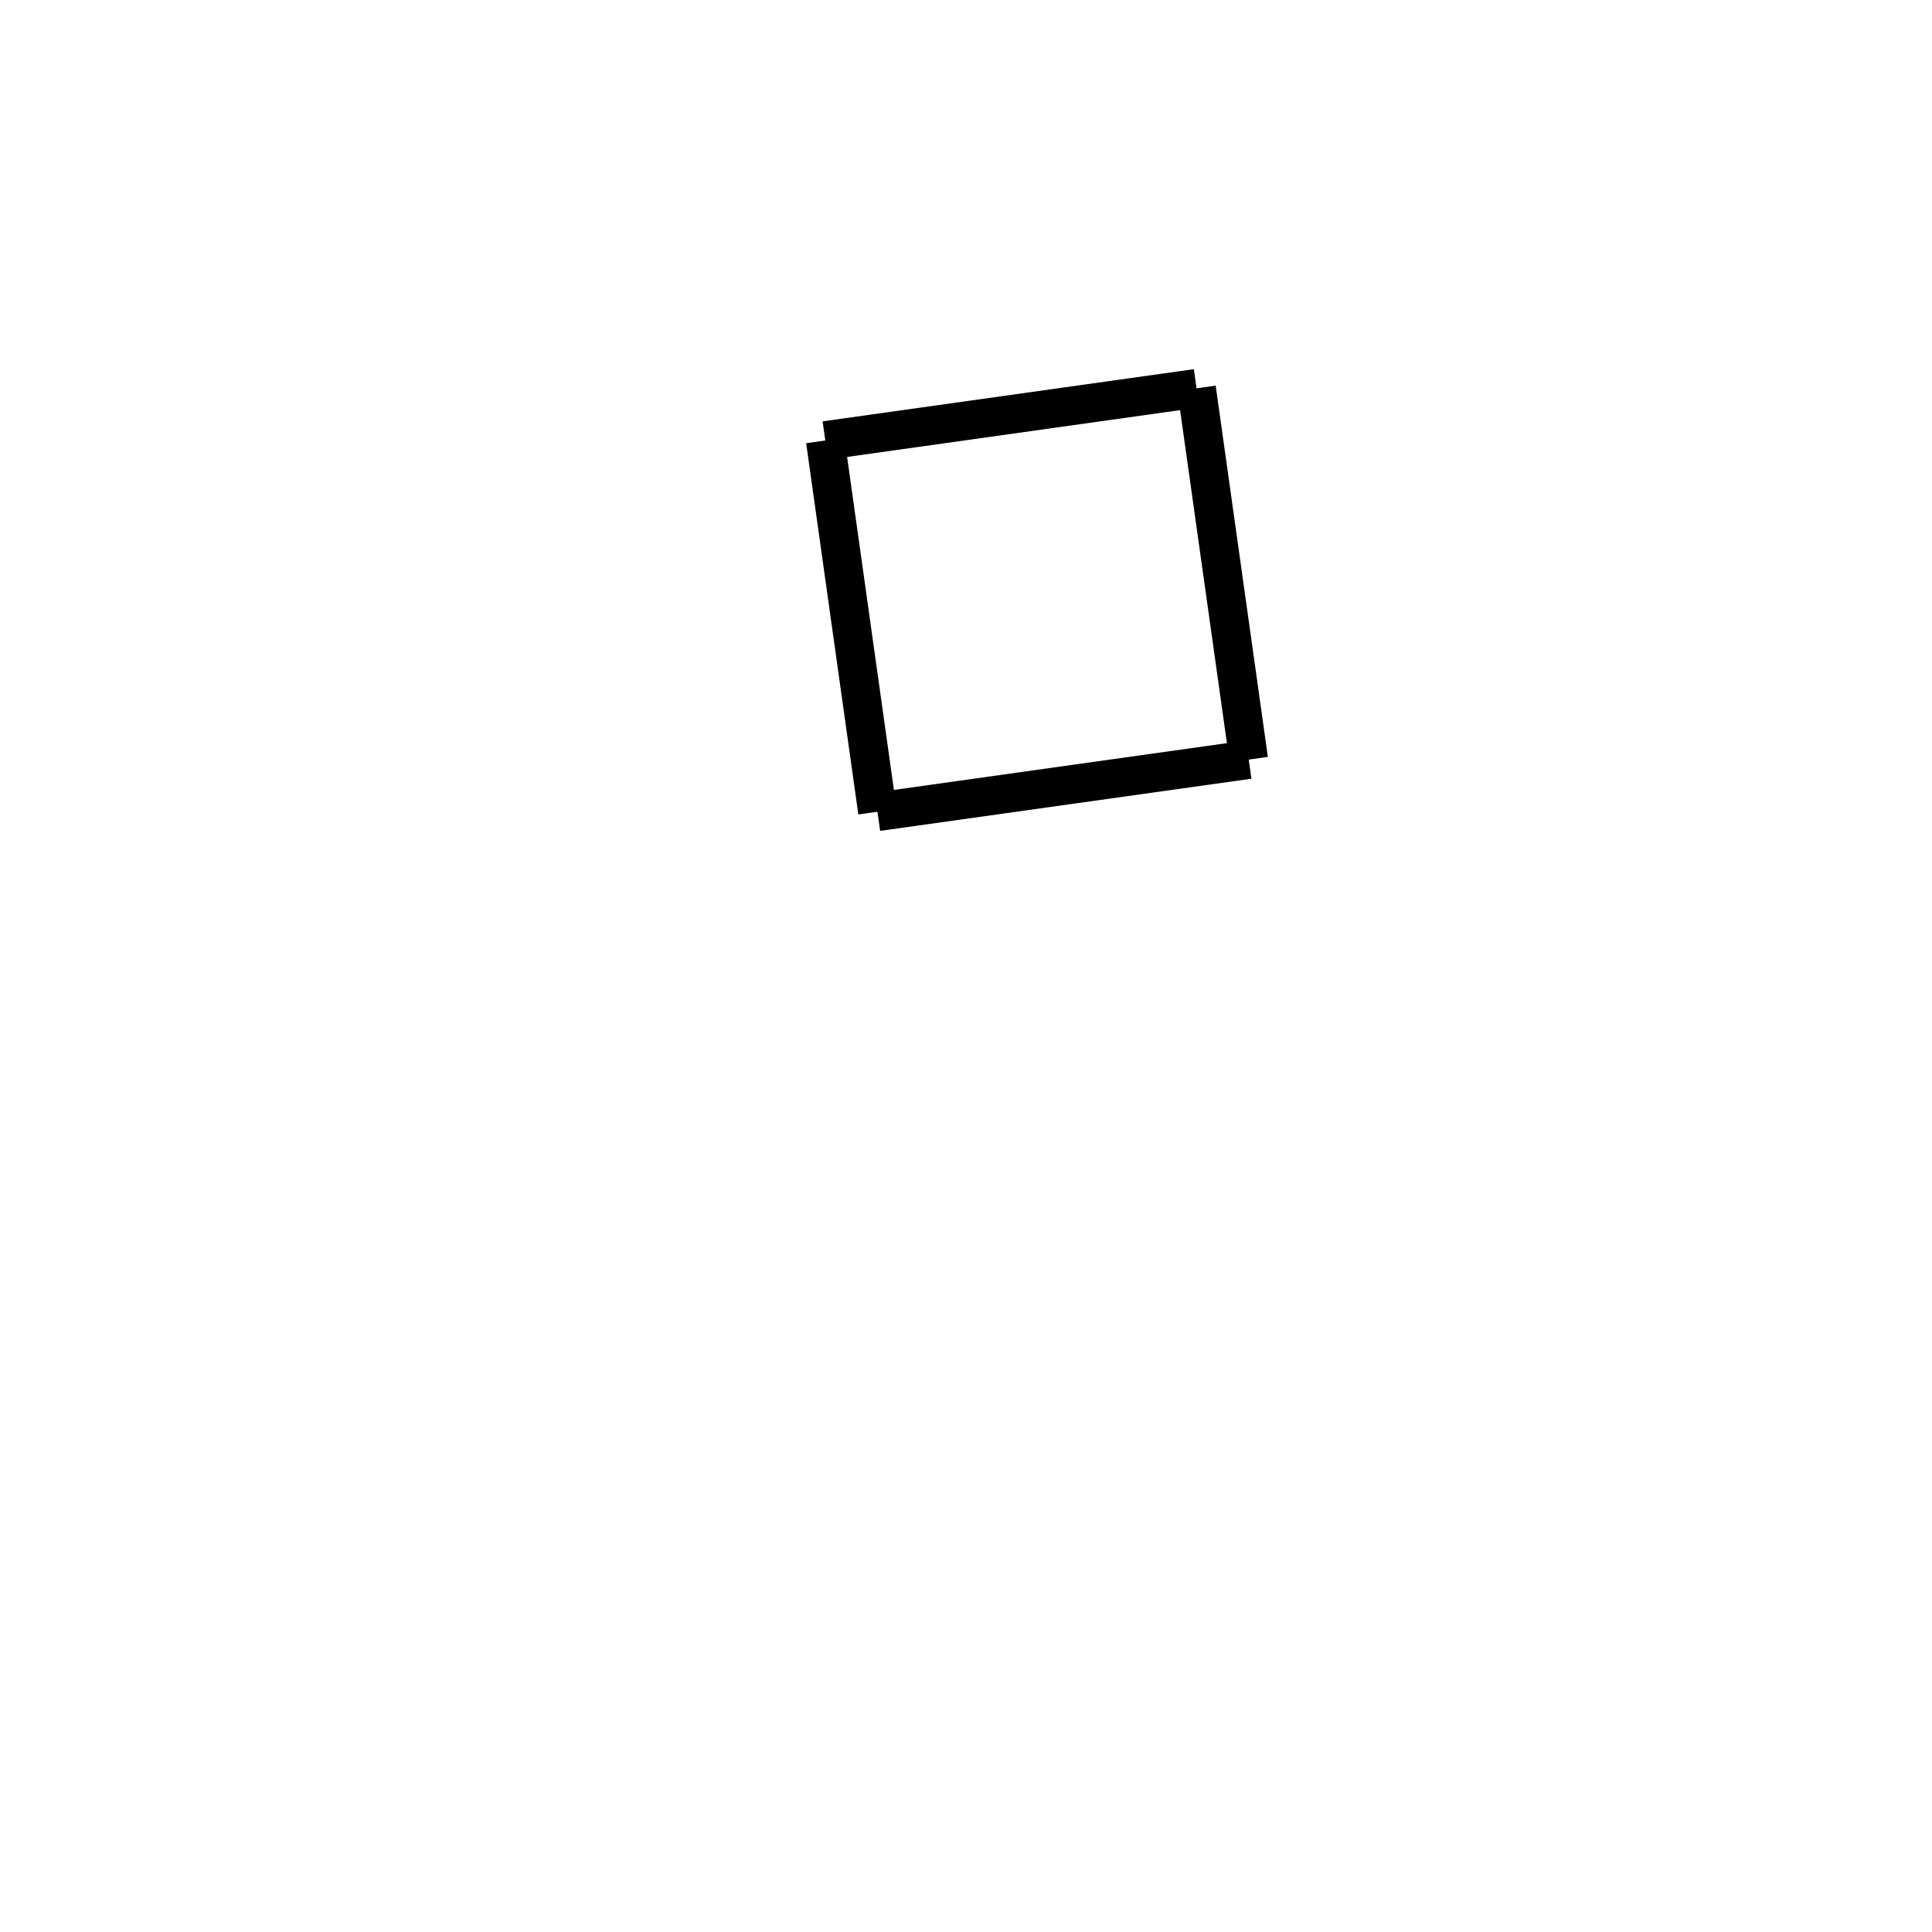
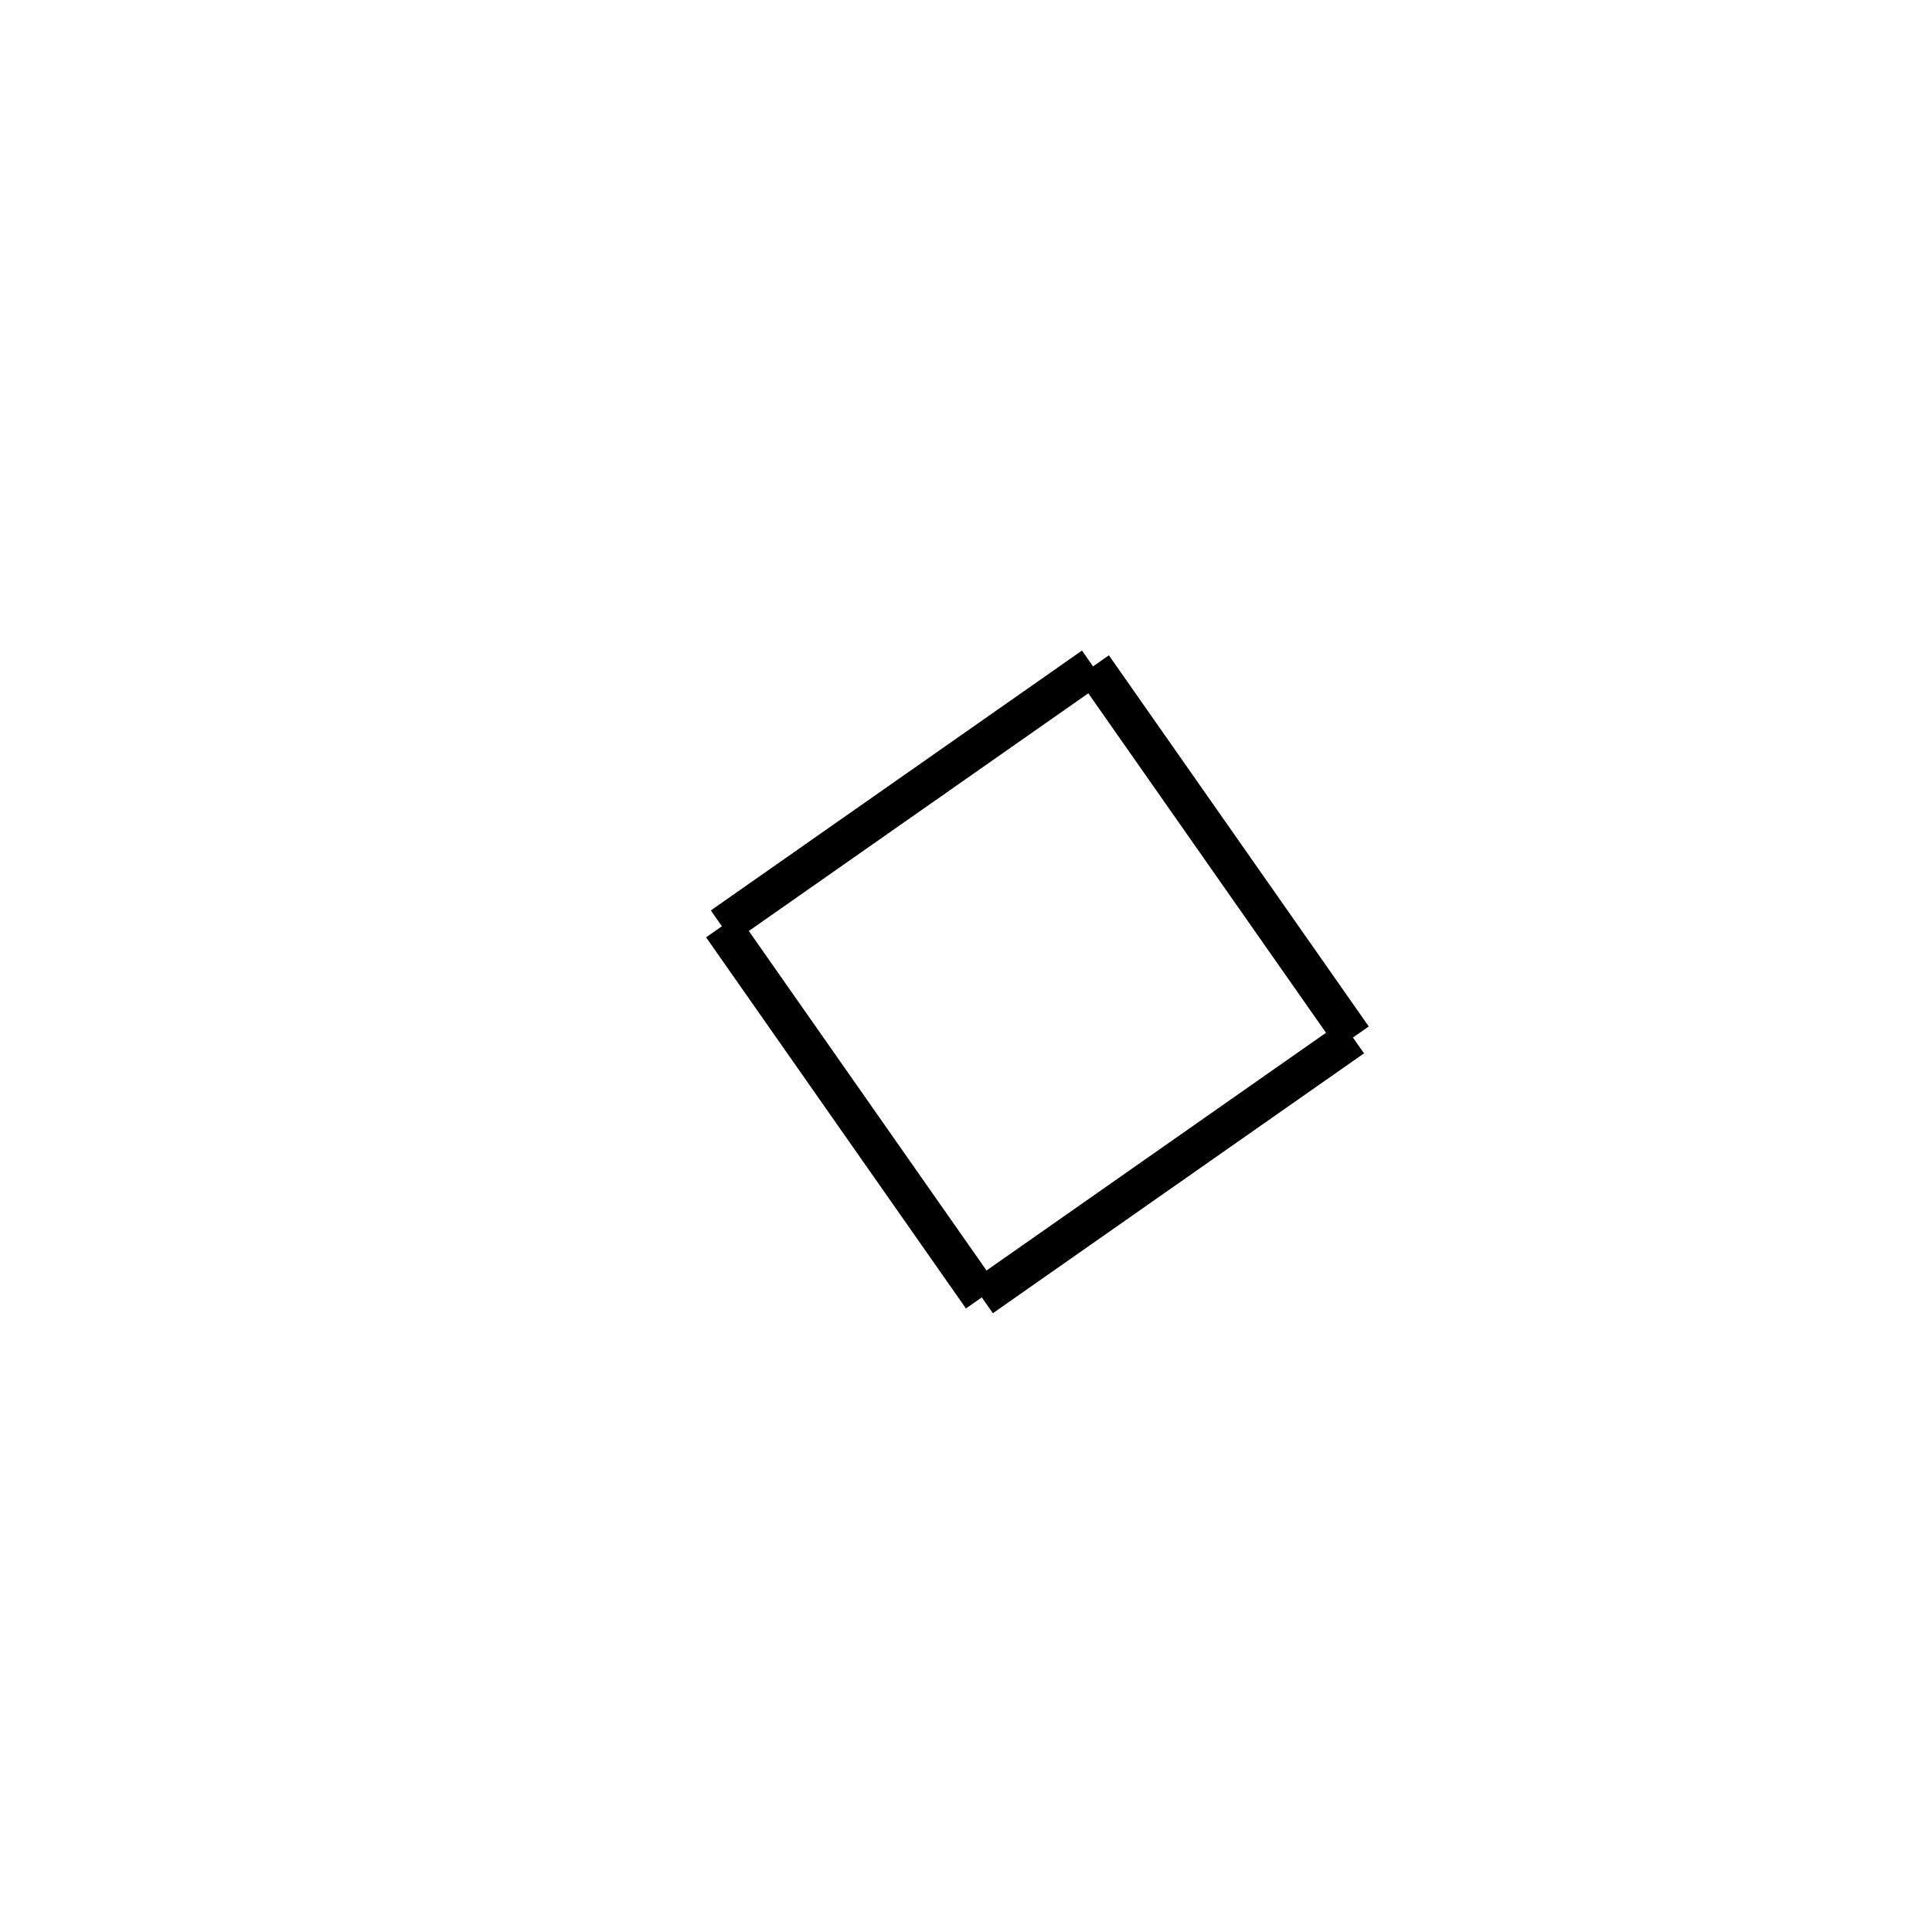
<svg xmlns="http://www.w3.org/2000/svg" height="100" width="100">
-   <line x1="61.933" y1="20.099" x2="64.634" y2="39.316" stroke-width="2" stroke="black" />
-   <line x1="64.634" y1="39.316" x2="45.417" y2="42.016" stroke-width="2" stroke="black" />
-   <line x1="42.717" y1="22.8" x2="45.417" y2="42.016" stroke-width="2" stroke="black" />
-   <line x1="61.933" y1="20.099" x2="42.717" y2="22.8" stroke-width="2" stroke="black" />
+   <line x1="56.576" y1="34.492" x2="70.027" y2="53.702" stroke-width="2" stroke="black" />
+   <line x1="70.027" y1="53.702" x2="50.817" y2="67.153" stroke-width="2" stroke="black" />
+   <line x1="37.366" y1="47.943" x2="50.817" y2="67.153" stroke-width="2" stroke="black" />
+   <line x1="56.576" y1="34.492" x2="37.366" y2="47.943" stroke-width="2" stroke="black" />
</svg>
